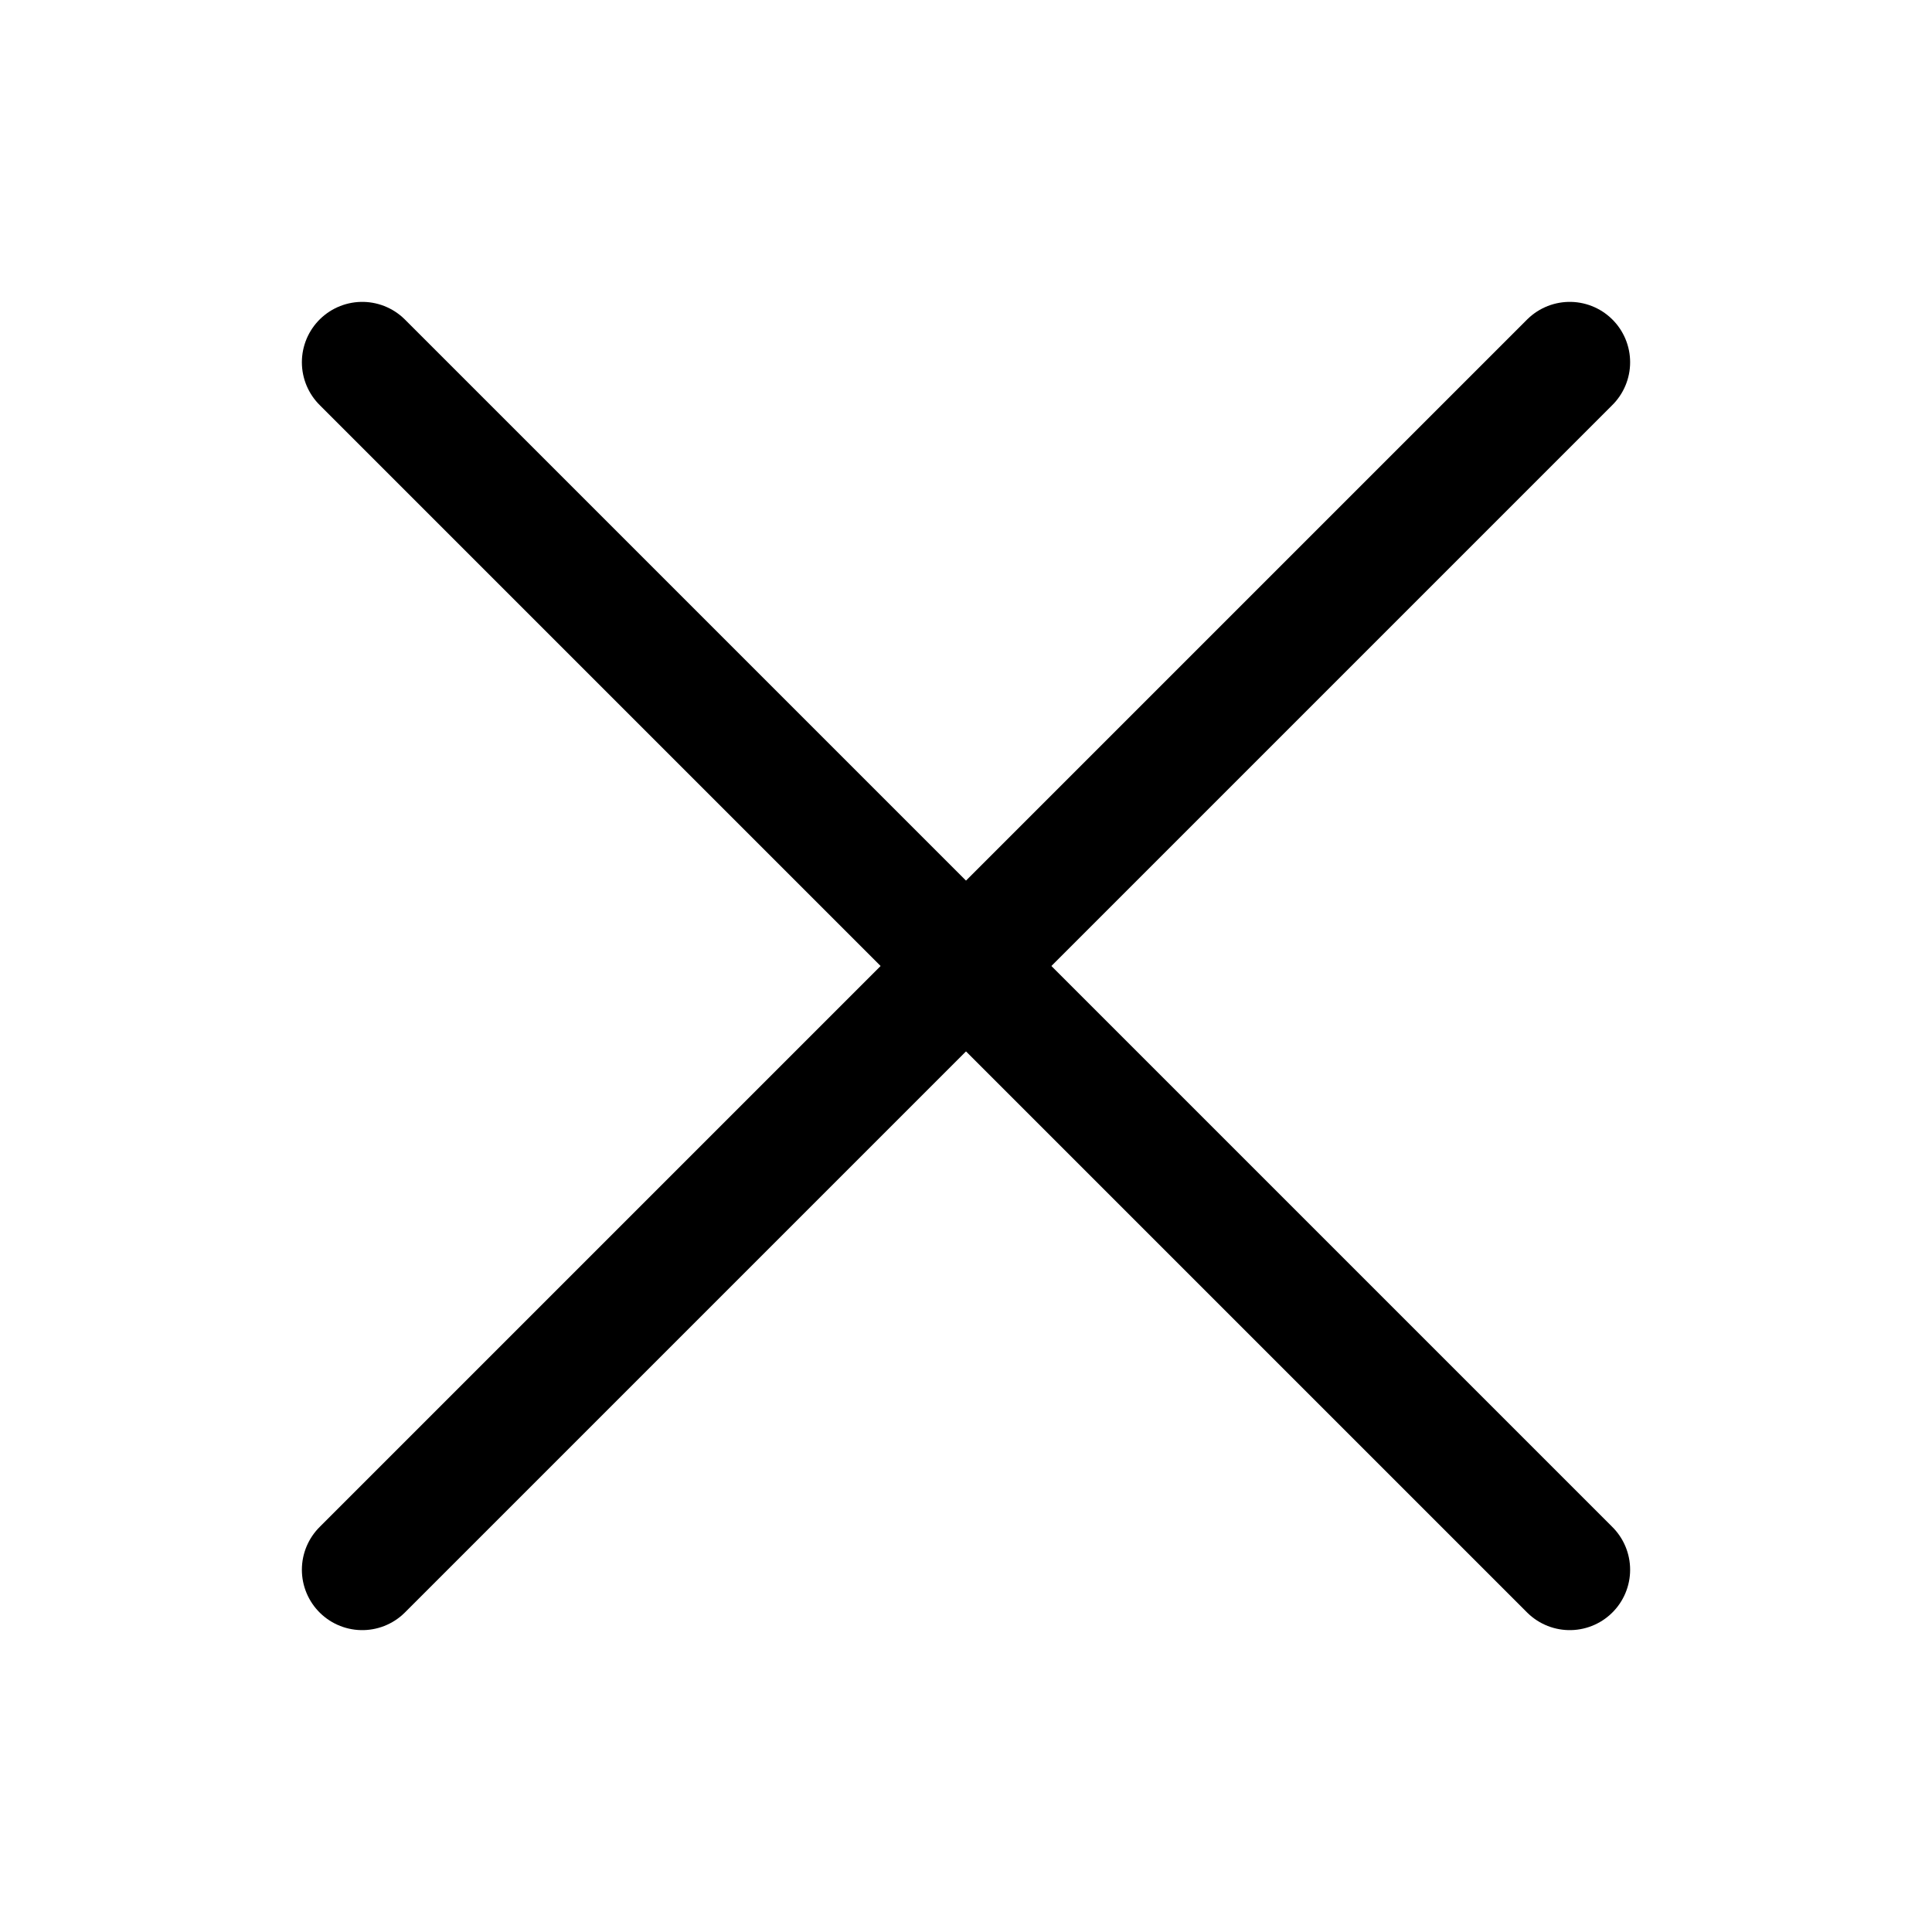
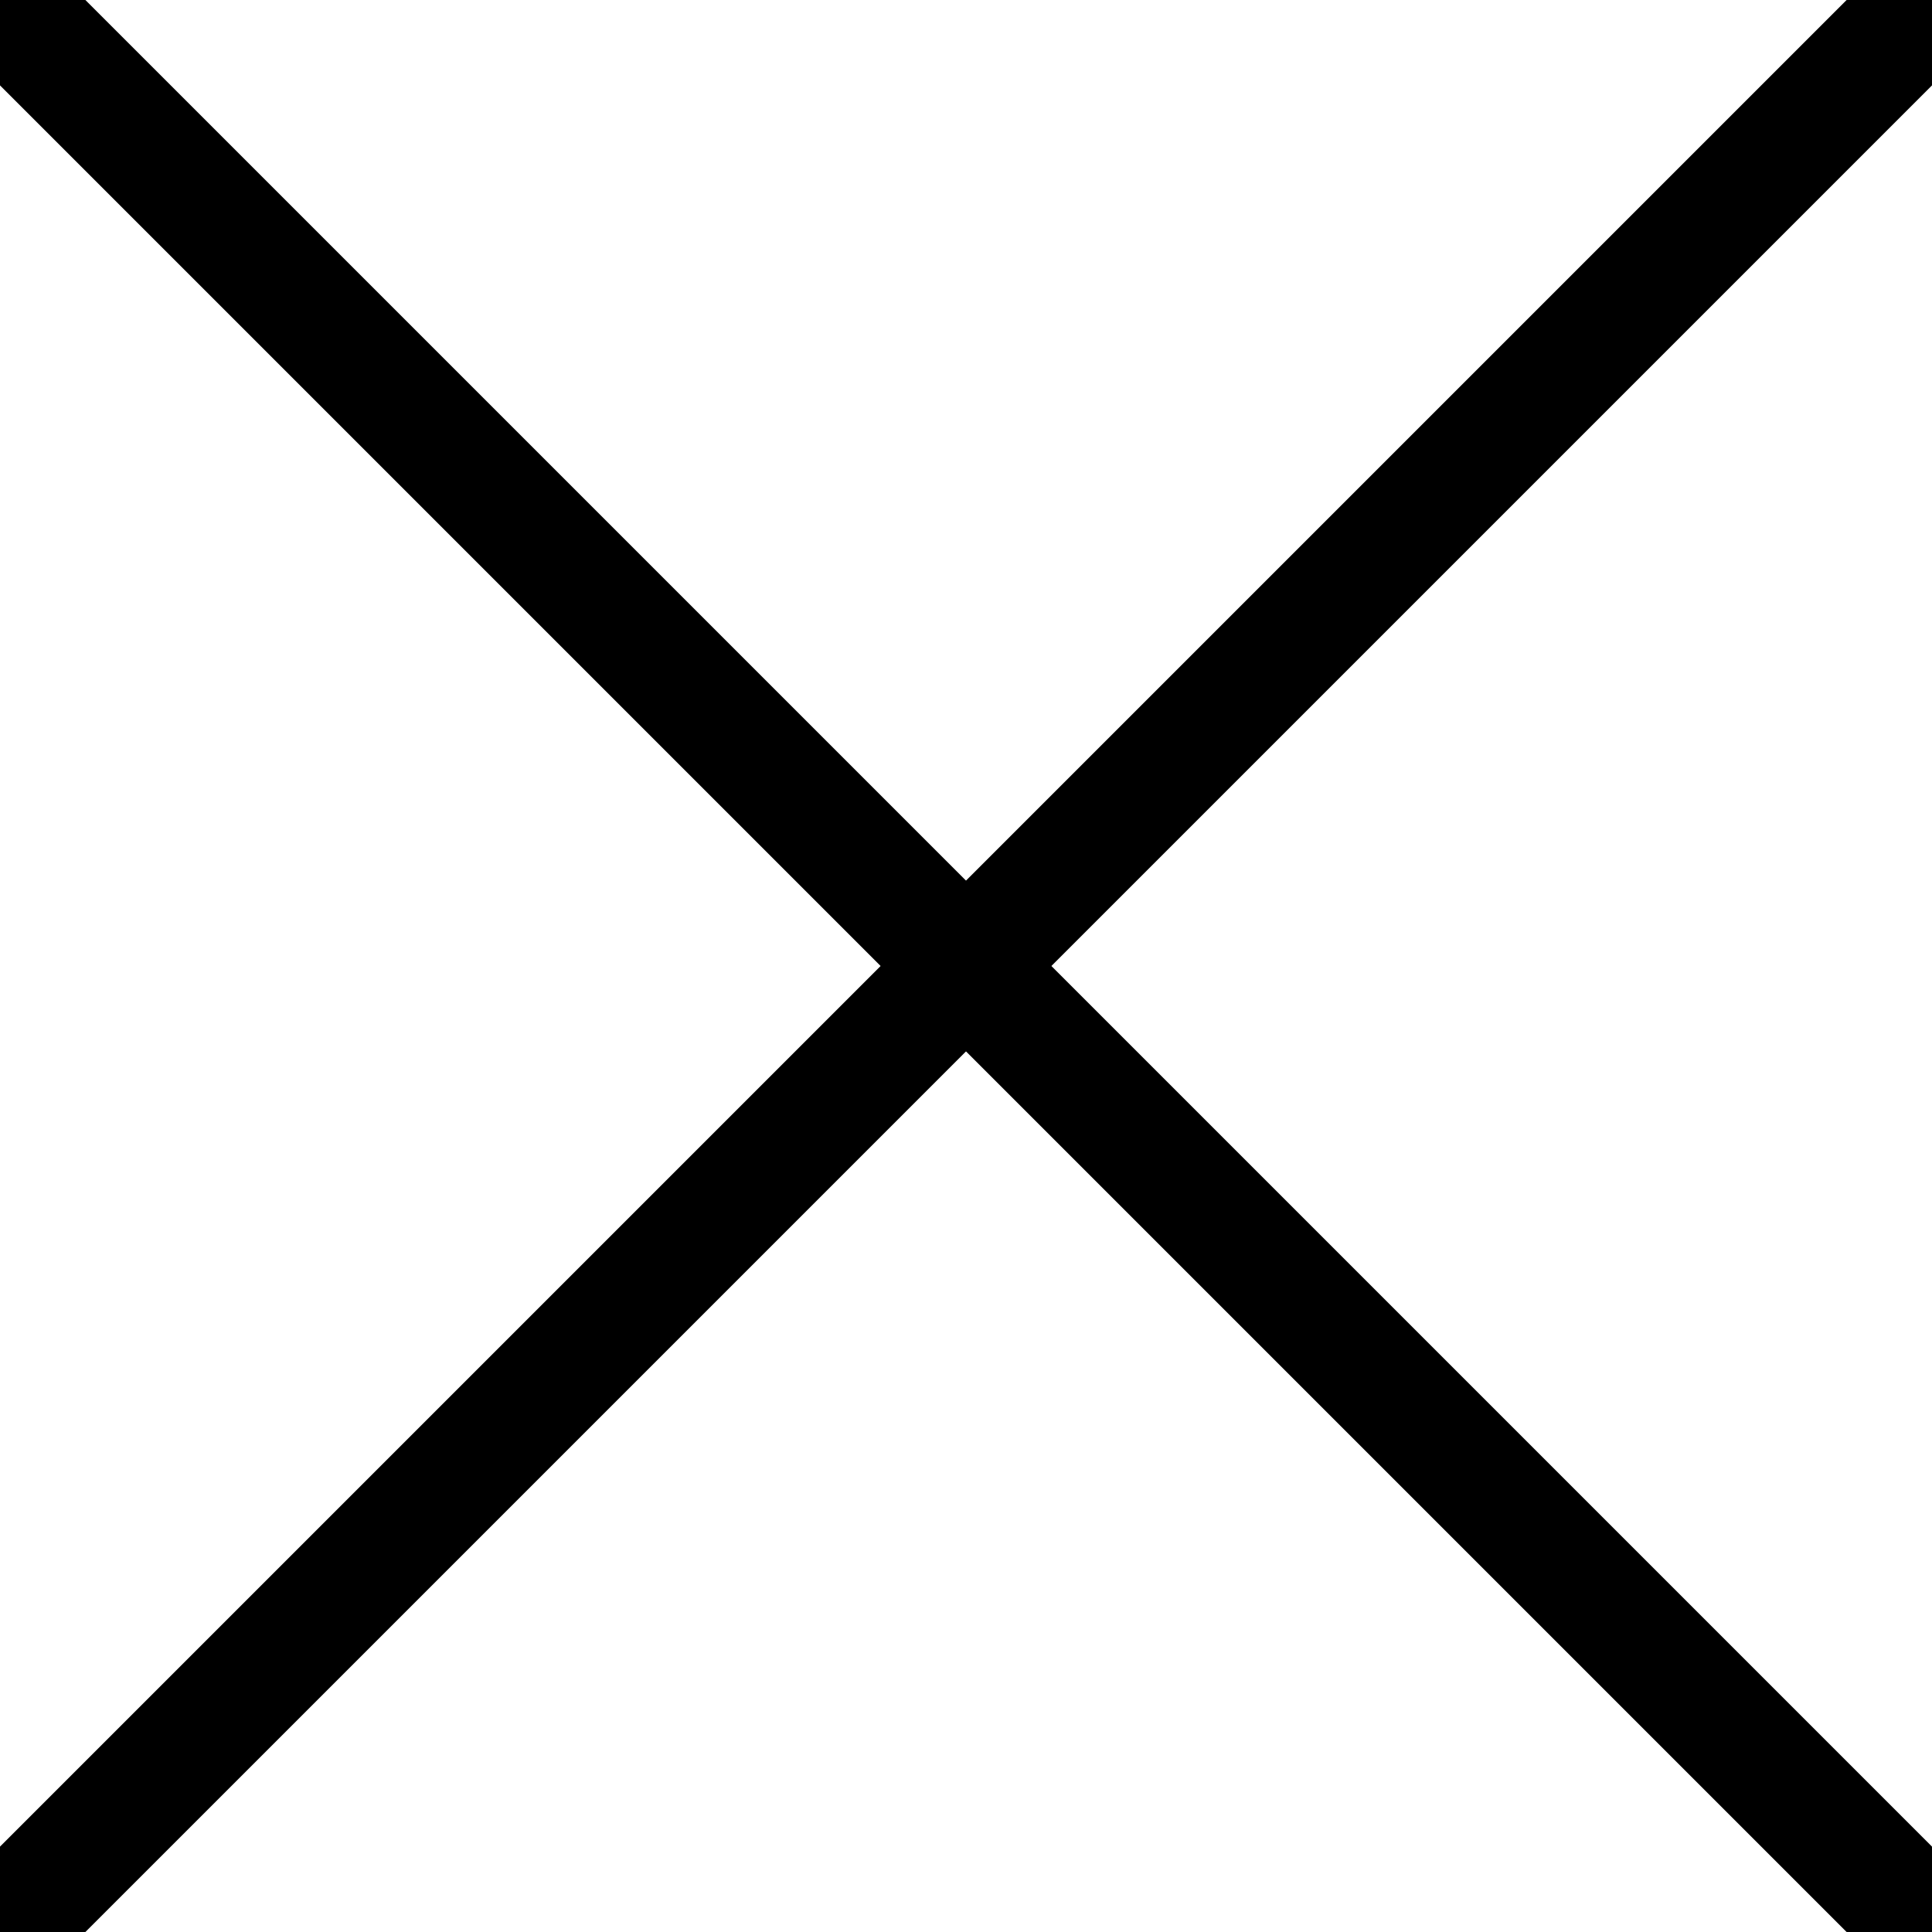
<svg xmlns="http://www.w3.org/2000/svg" viewBox="0 0 24 24">
  <defs>
    <style>.a{fill:none;stroke:currentColor;stroke-linecap:round;stroke-linejoin:round;stroke-width:1.5px;}</style>
  </defs>
-   <line class="a" x1="4.5" y1="19.5" x2="19.5" y2="4.5" />
-   <line class="a" x1="4.5" y1="4.5" x2="19.5" y2="19.5" />
+   <line class="a" x1="0" y1="24" x2="24" y2="0" />
+   <line class="a" x1="0" y1="0" x2="24" y2="24" />
</svg>
